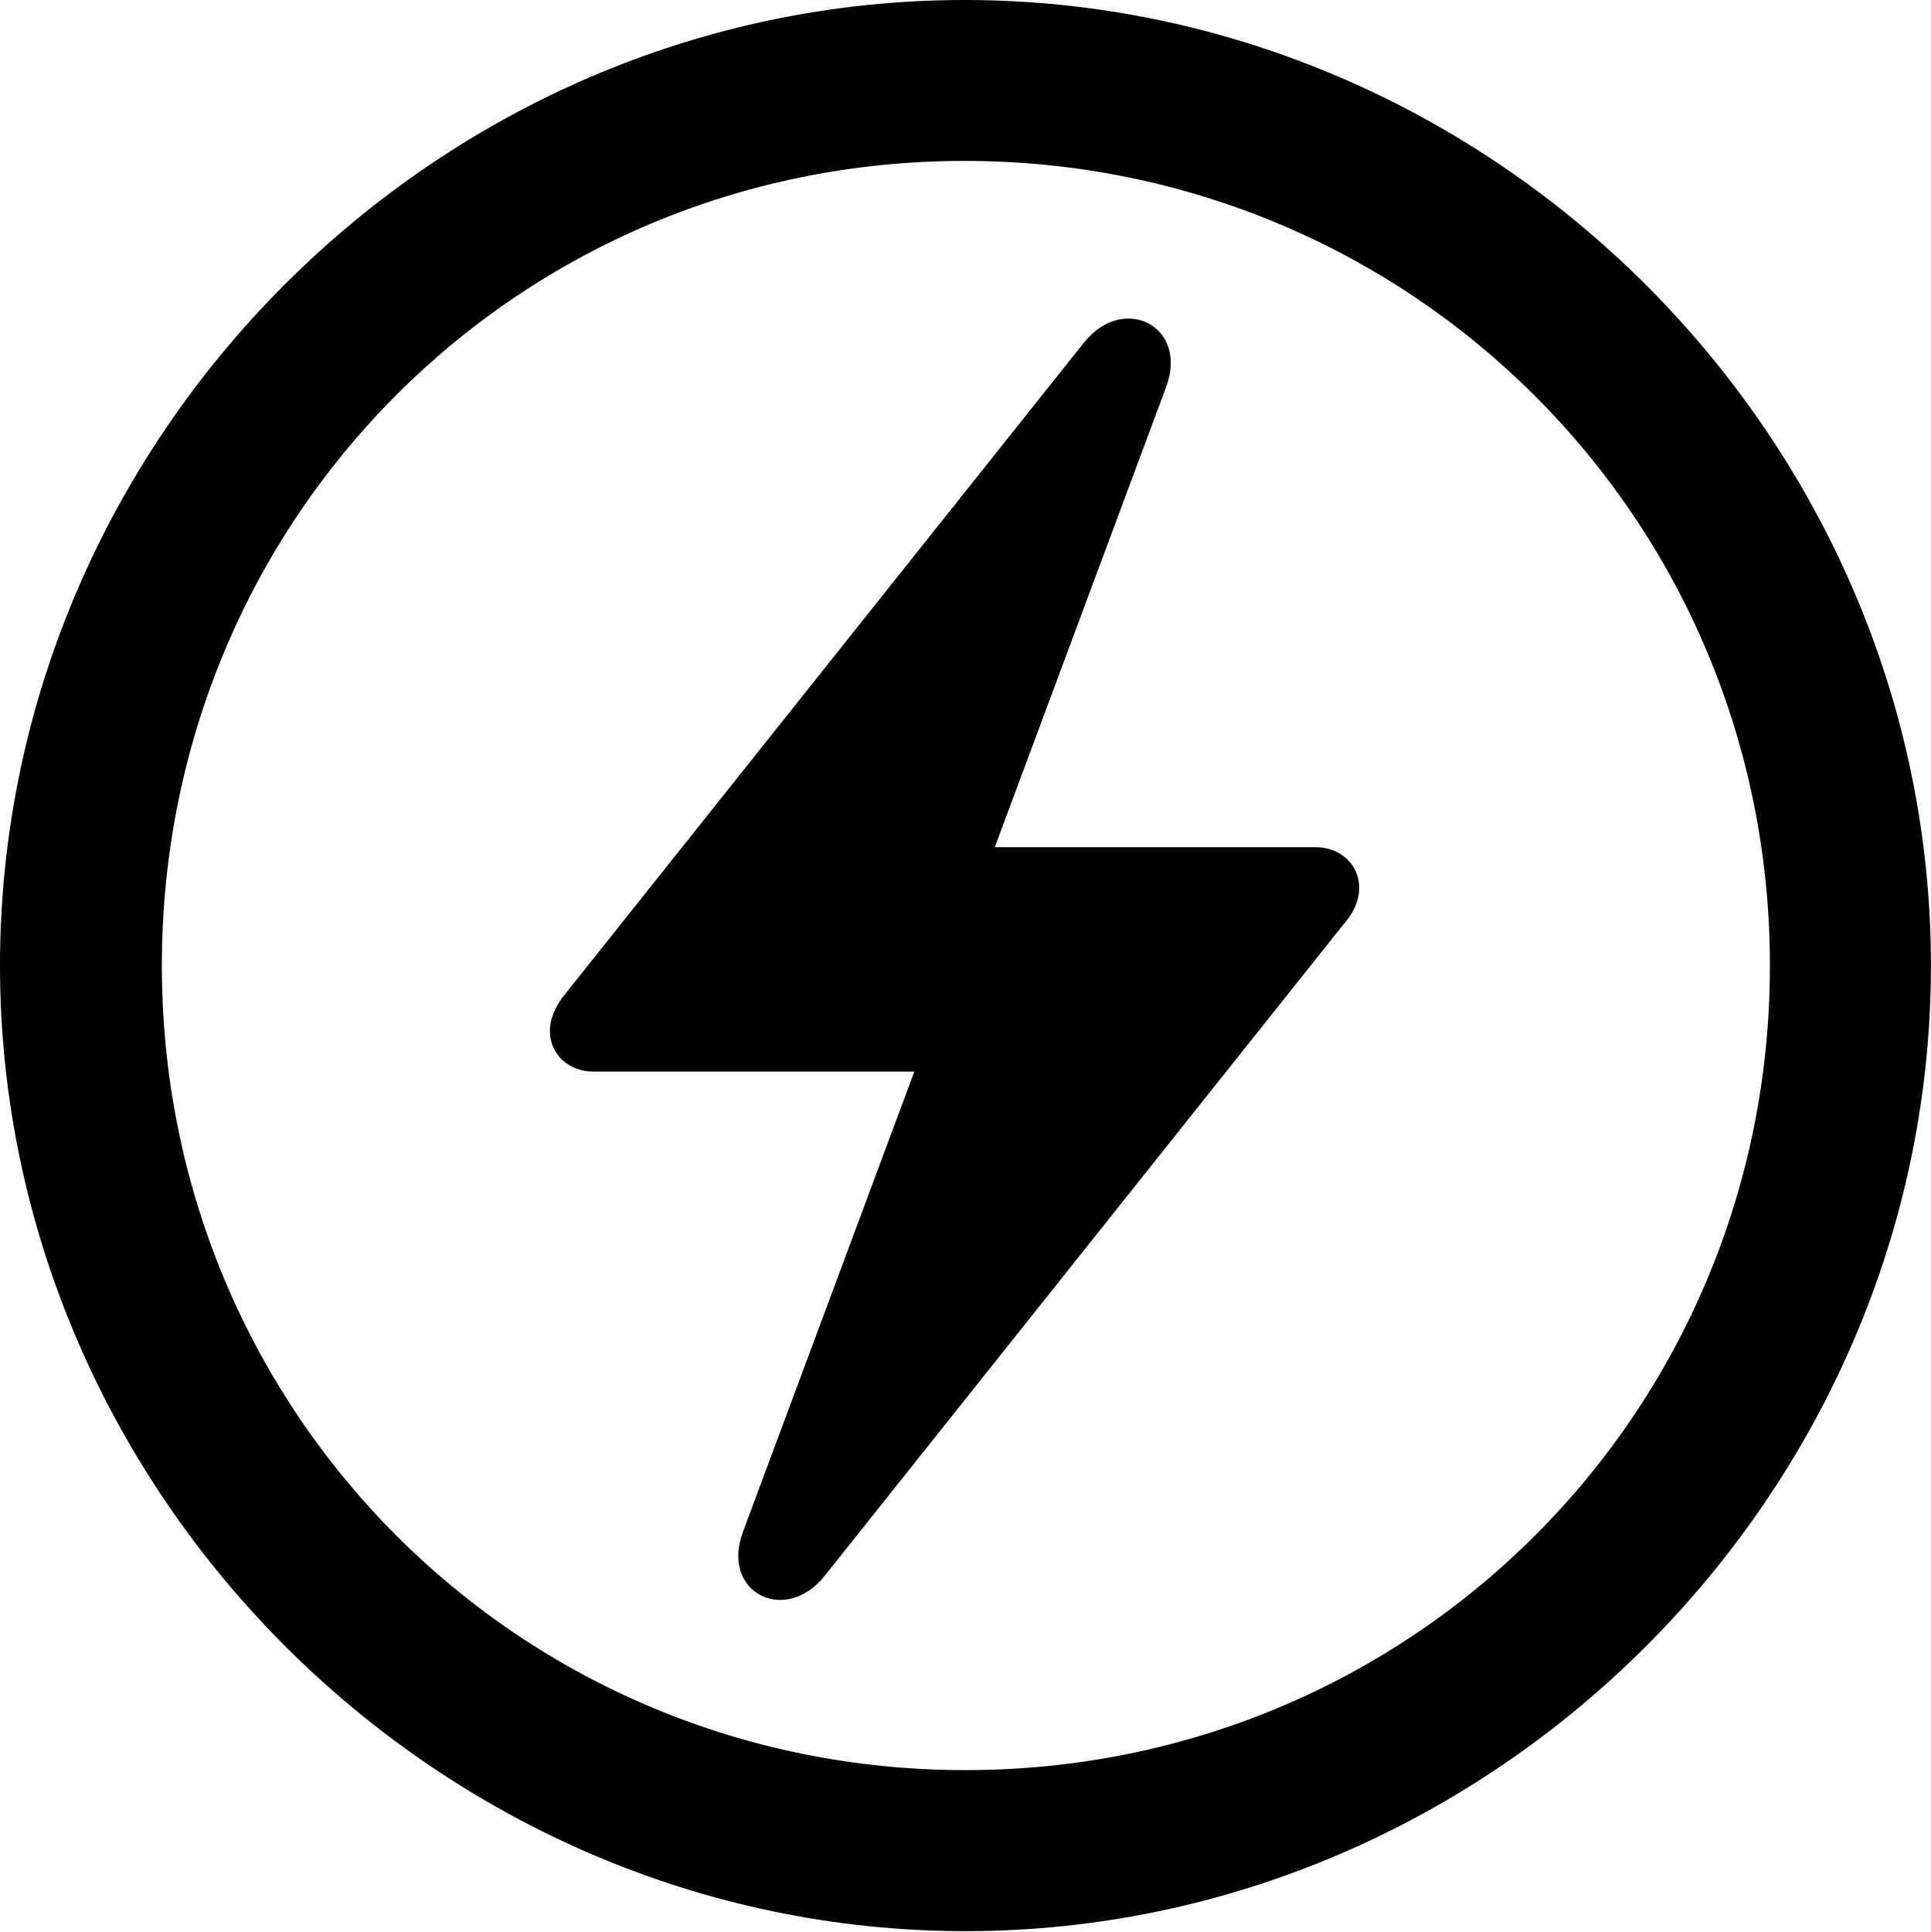
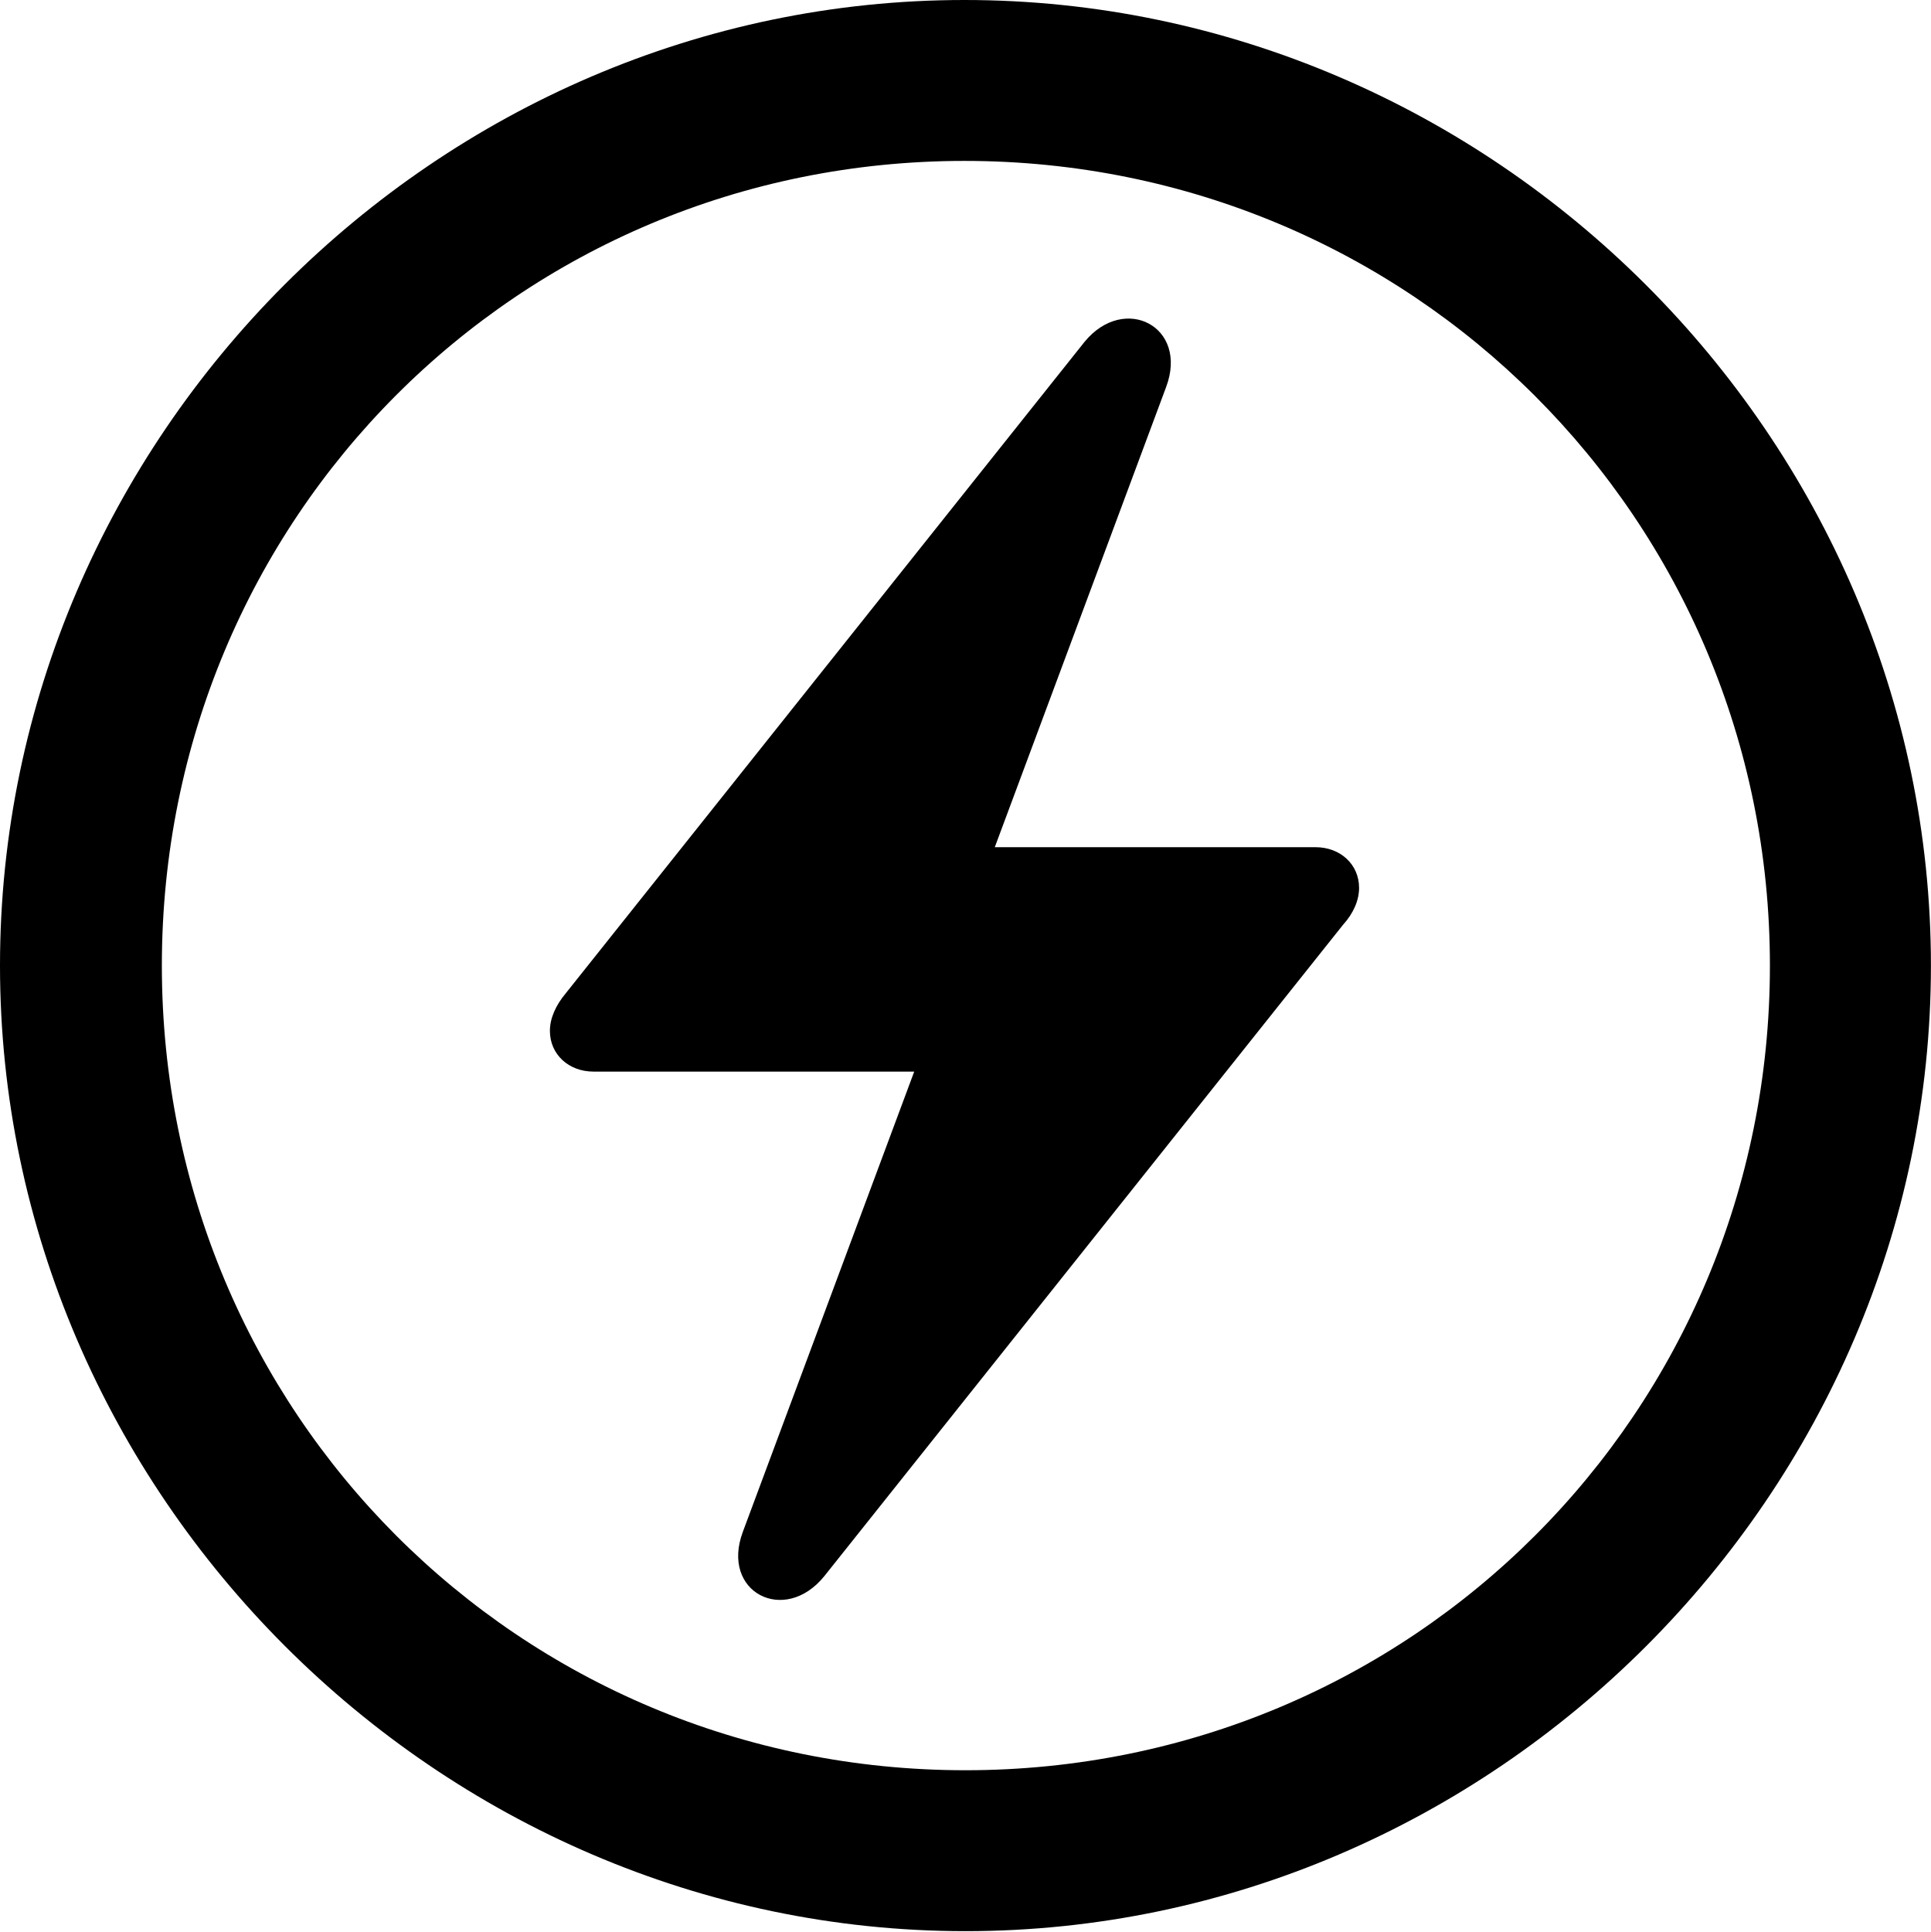
- <svg xmlns="http://www.w3.org/2000/svg" version="1.1" viewBox="0 0 15.938 15.945">
-   <path d="M7.969 15.938C12.328 15.938 15.938 12.32 15.938 7.969C15.938 3.609 12.32 0 7.961 0C3.609 0 0 3.609 0 7.969C0 12.32 3.617 15.938 7.969 15.938ZM7.969 14.609C4.281 14.609 1.336 11.656 1.336 7.969C1.336 4.281 4.273 1.328 7.961 1.328C11.648 1.328 14.609 4.281 14.609 7.969C14.609 11.656 11.656 14.609 7.969 14.609Z" />
-   <path d="M4.539 8.508C4.539 8.703 4.695 8.844 4.898 8.844L7.547 8.844L6.133 12.641C5.945 13.141 6.477 13.414 6.805 13.008L11.086 7.633C11.172 7.539 11.219 7.43 11.219 7.328C11.219 7.133 11.062 6.992 10.859 6.992L8.211 6.992L9.625 3.195C9.812 2.695 9.281 2.422 8.953 2.82L4.672 8.195C4.586 8.297 4.539 8.406 4.539 8.508Z" />
+ <svg xmlns="http://www.w3.org/2000/svg" viewBox="0 0 15.938 15.945">
+   <path d="m7.969 15.938c4.359 0 7.969-3.617 7.969-7.969 0-4.359-3.617-7.969-7.977-7.969-4.352 0-7.961 3.609-7.961 7.969 0 4.352 3.617 7.969 7.969 7.969zm0-1.328c-3.688 0-6.633-2.953-6.633-6.641 0-3.688 2.938-6.641 6.625-6.641 3.687 0 6.648 2.953 6.648 6.641 0 3.687-2.953 6.641-6.641 6.641z" />
+   <path d="m4.539 8.508c0 .195.156.336.359.336h2.648l-1.414 3.797c-.188.5.344.773.672.367l4.281-5.375c.086-.094.133-.203.133-.305 0-.195-.156-.336-.359-.336h-2.648l1.414-3.797c.188-.5-.344-.773-.672-.375l-4.281 5.375c-.086.102-.133.211-.133.312z" />
</svg>
